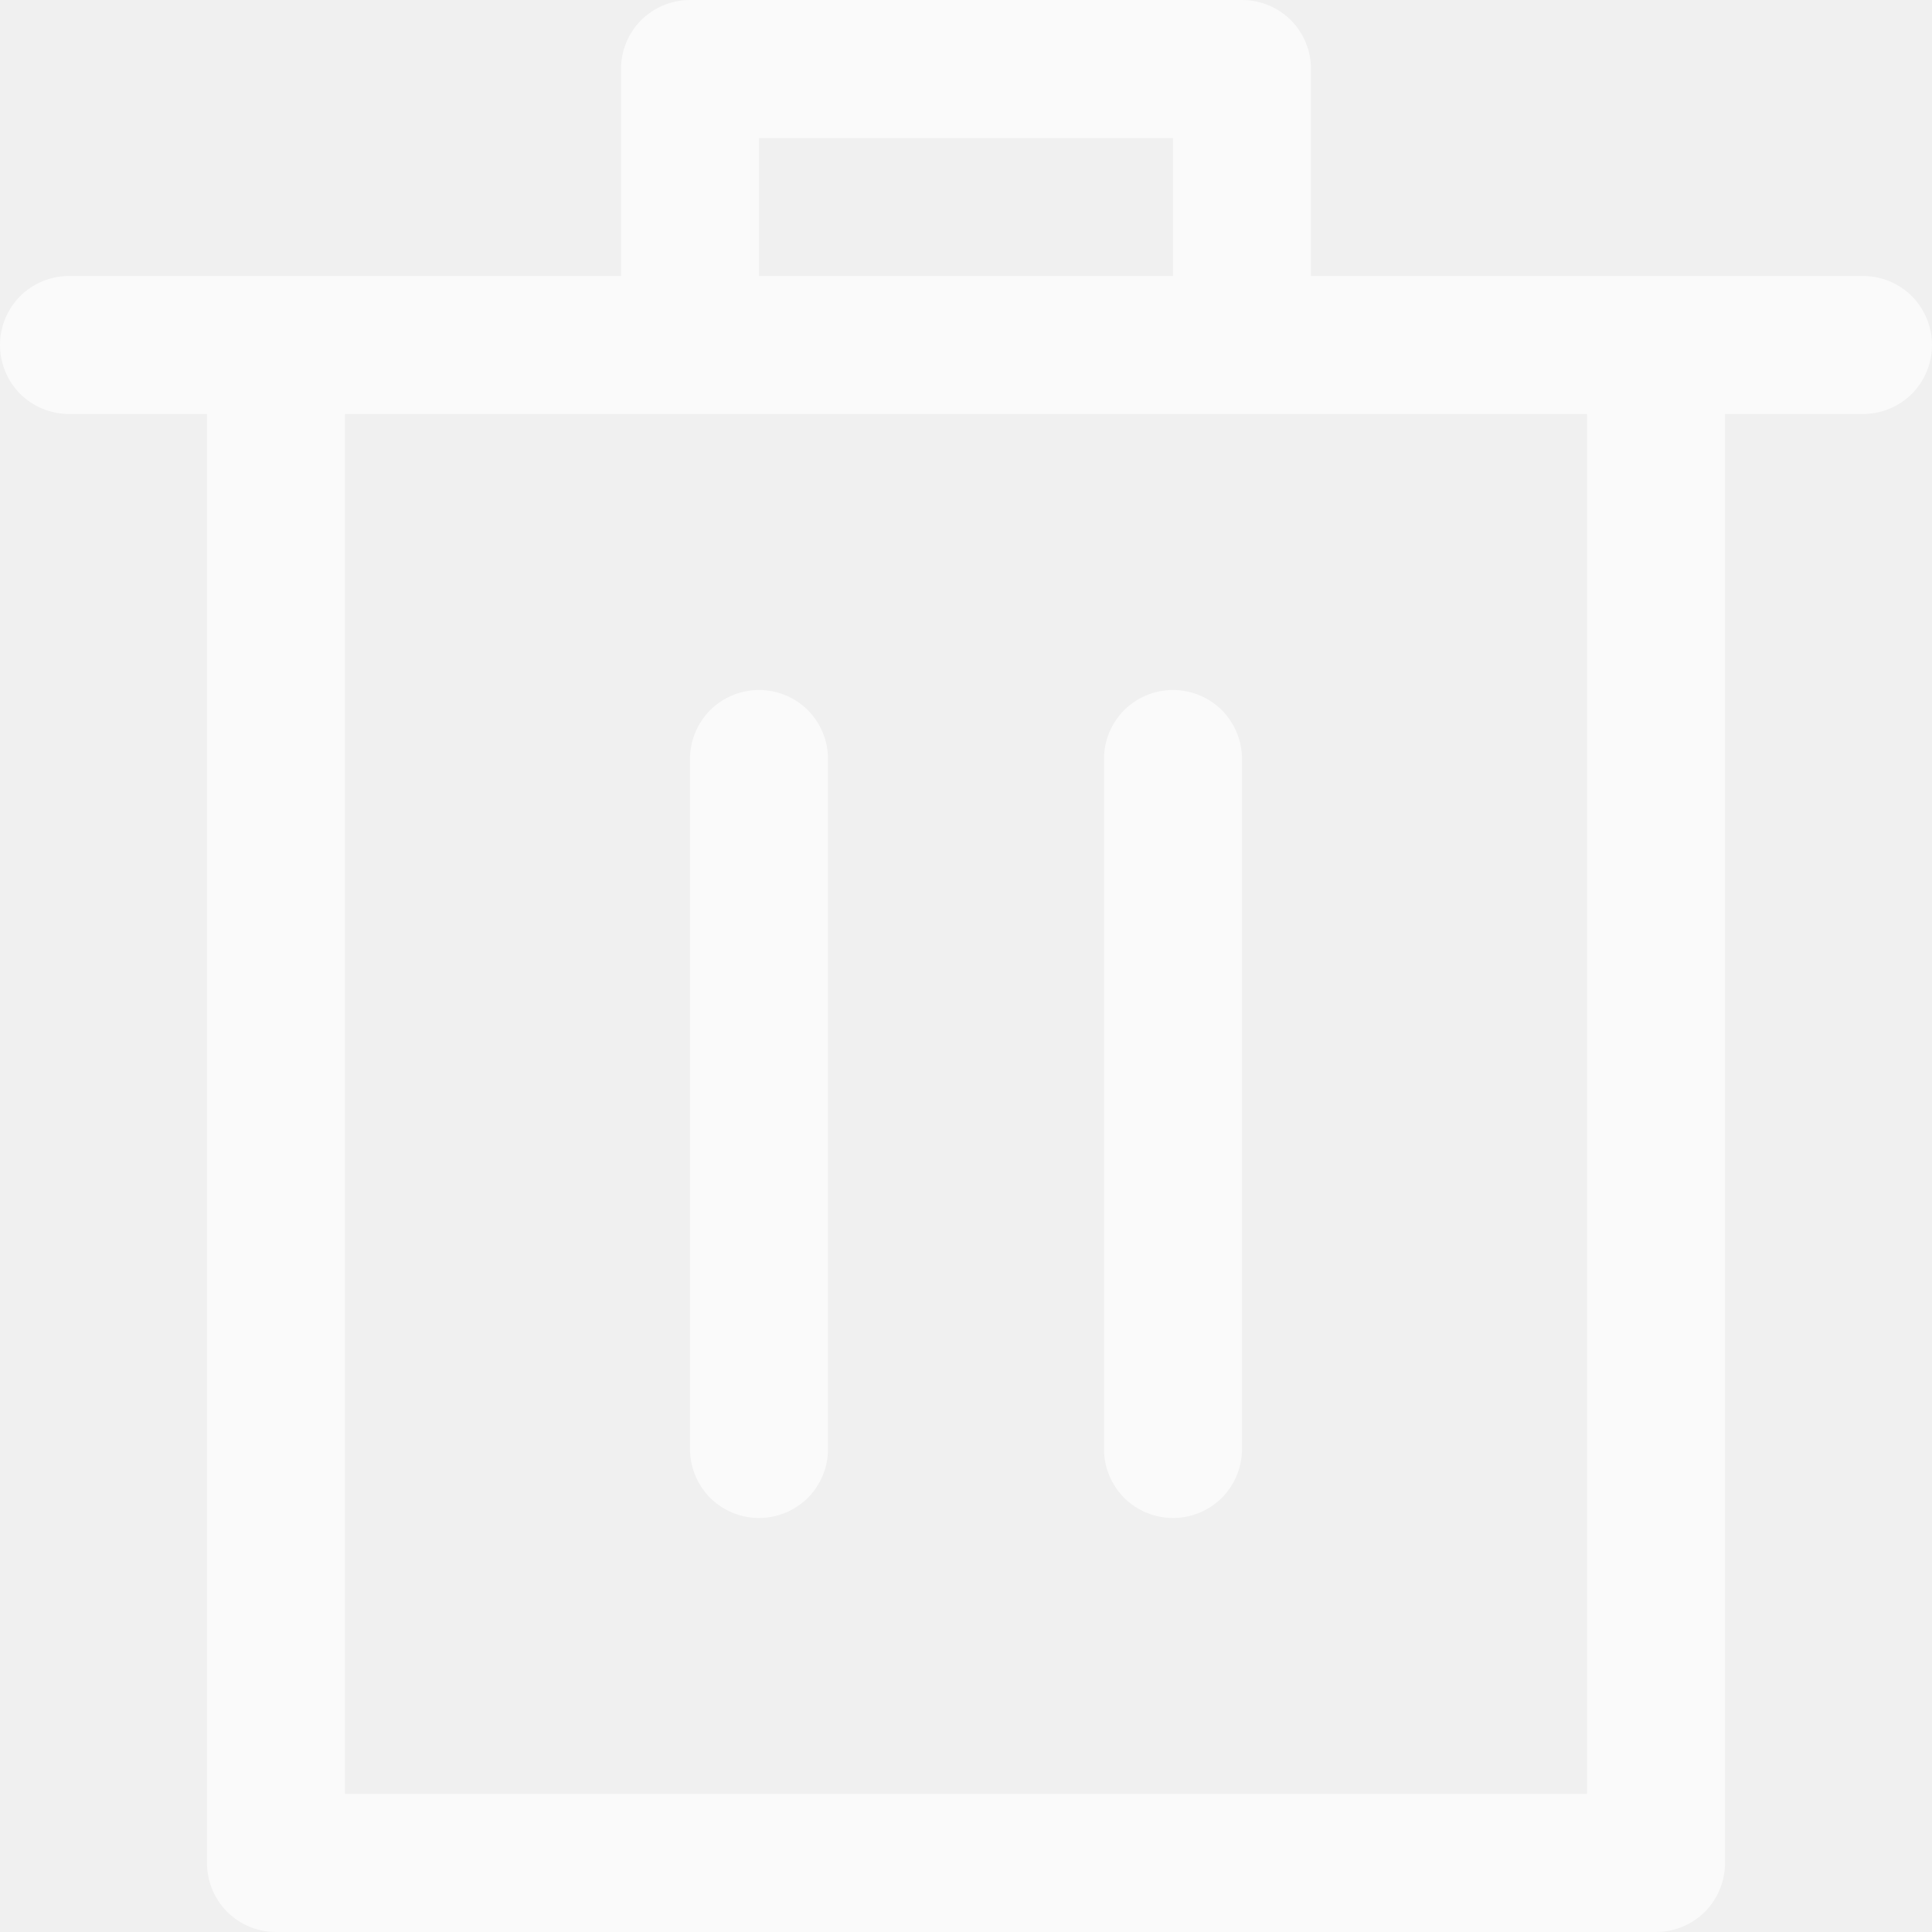
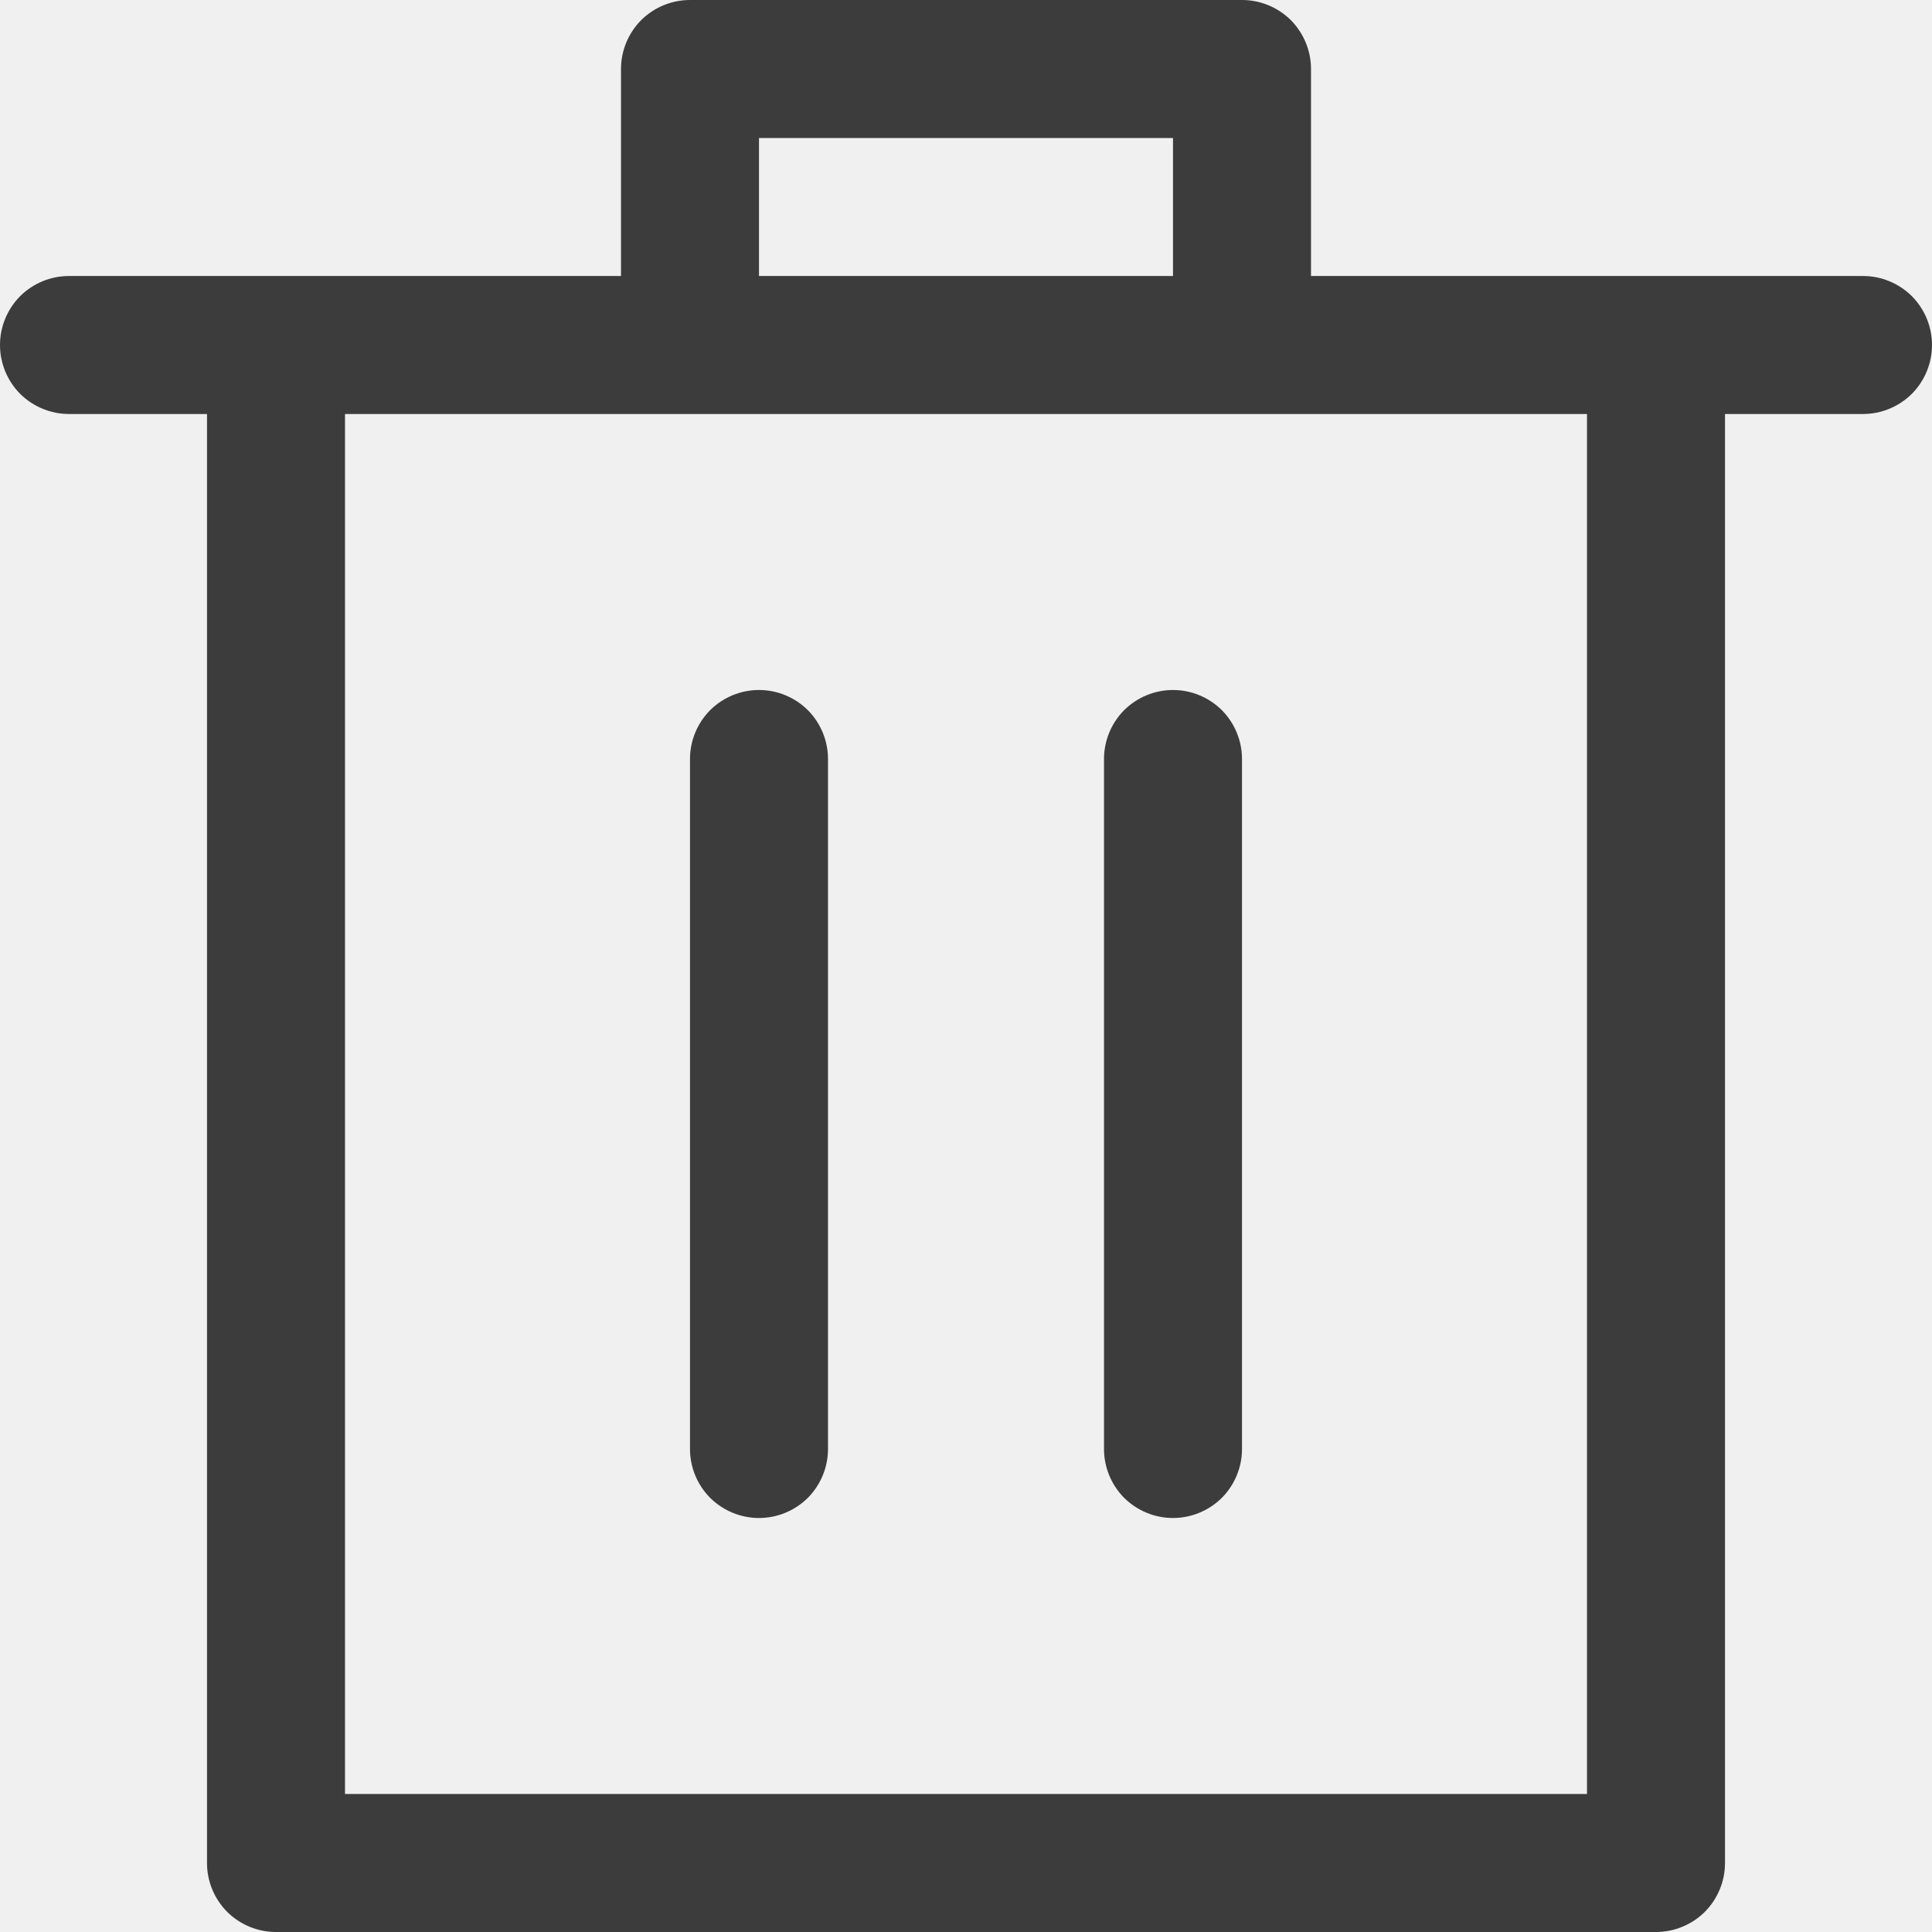
<svg xmlns="http://www.w3.org/2000/svg" width="14" height="14" viewBox="0 0 14 14" fill="none">
  <mask id="path-1-inside-1_3530_2805" fill="white">
    <path d="M1.5 3H0.5C0.367 3 0.24 2.947 0.146 2.854C0.053 2.76 0 2.633 0 2.5C0 2.367 0.053 2.24 0.146 2.146C0.24 2.053 0.367 2 0.5 2H4.5V0.5C4.5 0.367 4.553 0.24 4.646 0.146C4.74 0.053 4.867 0 5 0H9C9.133 0 9.26 0.053 9.354 0.146C9.447 0.24 9.5 0.367 9.5 0.5V2H13.5C13.633 2 13.76 2.053 13.854 2.146C13.947 2.24 14 2.367 14 2.5C14 2.633 13.947 2.76 13.854 2.854C13.76 2.947 13.633 3 13.5 3H12.5V13.5C12.5 13.633 12.447 13.76 12.354 13.854C12.26 13.947 12.133 14 12 14H2C1.867 14 1.74 13.947 1.646 13.854C1.553 13.76 1.5 13.633 1.5 13.5V3ZM8.5 2V1H5.5V2H8.5ZM2.5 13H11.5V3H2.5V13ZM5.5 11C5.367 11 5.24 10.947 5.146 10.854C5.053 10.76 5 10.633 5 10.5V5.5C5 5.367 5.053 5.24 5.146 5.146C5.24 5.053 5.367 5 5.5 5C5.633 5 5.76 5.053 5.854 5.146C5.947 5.24 6 5.367 6 5.5V10.5C6 10.633 5.947 10.76 5.854 10.854C5.76 10.947 5.633 11 5.5 11ZM8.5 11C8.367 11 8.24 10.947 8.146 10.854C8.053 10.76 8 10.633 8 10.5V5.5C8 5.367 8.053 5.24 8.146 5.146C8.24 5.053 8.367 5 8.5 5C8.633 5 8.76 5.053 8.854 5.146C8.947 5.24 9 5.367 9 5.5V10.5C9 10.633 8.947 10.76 8.854 10.854C8.76 10.947 8.633 11 8.5 11Z" />
  </mask>
-   <path d="M1.5 3H2.5V2H1.5V3ZM0 2.5H-1H0ZM0.5 2V3V2ZM4.5 2V3H5.5V2H4.5ZM5 0V-1V0ZM9 0V-1V0ZM9.5 2H8.5V3H9.5V2ZM12.5 3V2H11.5V3H12.5ZM8.5 2V3H9.5V2H8.5ZM8.5 1H9.5V0H8.5V1ZM5.5 1V0H4.5V1H5.5ZM5.5 2H4.5V3H5.5V2ZM2.5 13H1.5V14H2.5V13ZM11.5 13V14H12.5V13H11.5ZM11.5 3H12.5V2H11.5V3ZM2.5 3V2H1.5V3H2.5ZM1.5 3V2H0.5V3V4H1.5V3ZM0.5 3V2C0.633 2 0.76 2.053 0.854 2.146L0.146 2.854L-0.561 3.561C-0.279 3.842 0.102 4 0.5 4V3ZM0.146 2.854L0.854 2.146C0.947 2.24 1 2.367 1 2.5H0H-1C-1 2.898 -0.842 3.279 -0.561 3.561L0.146 2.854ZM0 2.5H1C1 2.633 0.947 2.76 0.854 2.854L0.146 2.146L-0.561 1.439C-0.842 1.721 -1 2.102 -1 2.5H0ZM0.146 2.146L0.854 2.854C0.76 2.947 0.633 3 0.5 3V2V1C0.102 1 -0.279 1.158 -0.561 1.439L0.146 2.146ZM0.5 2V3H4.5V2V1H0.5V2ZM4.5 2H5.5V0.5H4.5H3.5V2H4.5ZM4.5 0.5H5.5C5.5 0.633 5.447 0.76 5.354 0.854L4.646 0.146L3.939 -0.561C3.658 -0.279 3.5 0.102 3.5 0.5H4.5ZM4.646 0.146L5.354 0.854C5.26 0.947 5.133 1 5 1V0V-1C4.602 -1 4.221 -0.842 3.939 -0.561L4.646 0.146ZM5 0V1H9V0V-1H5V0ZM9 0V1C8.867 1 8.74 0.947 8.646 0.854L9.354 0.146L10.061 -0.561C9.779 -0.842 9.398 -1 9 -1V0ZM9.354 0.146L8.646 0.854C8.553 0.76 8.5 0.633 8.5 0.5H9.5H10.5C10.5 0.102 10.342 -0.279 10.061 -0.561L9.354 0.146ZM9.5 0.5H8.5V2H9.5H10.5V0.5H9.5ZM9.5 2V3H13.5V2V1H9.5V2ZM13.5 2V3C13.367 3 13.24 2.947 13.146 2.854L13.854 2.146L14.561 1.439C14.279 1.158 13.898 1 13.5 1V2ZM13.854 2.146L13.146 2.854C13.053 2.76 13 2.633 13 2.5H14H15C15 2.102 14.842 1.721 14.561 1.439L13.854 2.146ZM14 2.5H13C13 2.367 13.053 2.24 13.146 2.146L13.854 2.854L14.561 3.561C14.842 3.279 15 2.898 15 2.5H14ZM13.854 2.854L13.146 2.146C13.24 2.053 13.367 2 13.5 2V3V4C13.898 4 14.279 3.842 14.561 3.561L13.854 2.854ZM13.5 3V2H12.5V3V4H13.5V3ZM12.5 3H11.5V13.5H12.5H13.5V3H12.5ZM12.5 13.5H11.5C11.5 13.367 11.553 13.24 11.646 13.146L12.354 13.854L13.061 14.561C13.342 14.279 13.5 13.898 13.5 13.5H12.5ZM12.354 13.854L11.646 13.146C11.74 13.053 11.867 13 12 13V14V15C12.398 15 12.779 14.842 13.061 14.561L12.354 13.854ZM12 14V13H2V14V15H12V14ZM2 14V13C2.133 13 2.26 13.053 2.354 13.146L1.646 13.854L0.939 14.561C1.221 14.842 1.602 15 2 15V14ZM1.646 13.854L2.354 13.146C2.447 13.24 2.5 13.367 2.5 13.5H1.5H0.5C0.5 13.898 0.658 14.279 0.939 14.561L1.646 13.854ZM1.5 13.5H2.5V3H1.5H0.5V13.5H1.5ZM8.5 2H9.5V1H8.5H7.5V2H8.5ZM8.5 1V0H5.5V1V2H8.5V1ZM5.5 1H4.5V2H5.5H6.5V1H5.5ZM5.5 2V3H8.5V2V1H5.5V2ZM2.5 13V14H11.5V13V12H2.5V13ZM11.5 13H12.5V3H11.5H10.5V13H11.5ZM11.5 3V2H2.5V3V4H11.5V3ZM2.5 3H1.5V13H2.5H3.5V3H2.5ZM5.5 11V10C5.633 10 5.76 10.053 5.854 10.146L5.146 10.854L4.439 11.561C4.721 11.842 5.102 12 5.5 12V11ZM5.146 10.854L5.854 10.146C5.947 10.24 6 10.367 6 10.5H5H4C4 10.898 4.158 11.279 4.439 11.561L5.146 10.854ZM5 10.5H6V5.5H5H4V10.5H5ZM5 5.5H6C6 5.633 5.947 5.76 5.854 5.854L5.146 5.146L4.439 4.439C4.158 4.721 4 5.102 4 5.5H5ZM5.146 5.146L5.854 5.854C5.76 5.947 5.633 6 5.5 6V5V4C5.102 4 4.721 4.158 4.439 4.439L5.146 5.146ZM5.5 5V6C5.367 6 5.24 5.947 5.146 5.854L5.854 5.146L6.561 4.439C6.279 4.158 5.898 4 5.5 4V5ZM5.854 5.146L5.146 5.854C5.053 5.76 5 5.633 5 5.5H6H7C7 5.102 6.842 4.721 6.561 4.439L5.854 5.146ZM6 5.5H5V10.5H6H7V5.5H6ZM6 10.5H5C5 10.367 5.053 10.24 5.146 10.146L5.854 10.854L6.561 11.561C6.842 11.279 7 10.898 7 10.5H6ZM5.854 10.854L5.146 10.146C5.24 10.053 5.367 10 5.5 10V11V12C5.898 12 6.279 11.842 6.561 11.561L5.854 10.854ZM8.5 11V10C8.633 10 8.76 10.053 8.854 10.146L8.146 10.854L7.439 11.561C7.721 11.842 8.102 12 8.5 12V11ZM8.146 10.854L8.854 10.146C8.947 10.24 9 10.367 9 10.5H8H7C7 10.898 7.158 11.279 7.439 11.561L8.146 10.854ZM8 10.5H9V5.5H8H7V10.5H8ZM8 5.5H9C9 5.633 8.947 5.76 8.854 5.854L8.146 5.146L7.439 4.439C7.158 4.721 7 5.102 7 5.5H8ZM8.146 5.146L8.854 5.854C8.76 5.947 8.633 6 8.5 6V5V4C8.102 4 7.721 4.158 7.439 4.439L8.146 5.146ZM8.5 5V6C8.367 6 8.24 5.947 8.146 5.854L8.854 5.146L9.561 4.439C9.279 4.158 8.898 4 8.5 4V5ZM8.854 5.146L8.146 5.854C8.053 5.76 8 5.633 8 5.5H9H10C10 5.102 9.842 4.721 9.561 4.439L8.854 5.146ZM9 5.5H8V10.5H9H10V5.5H9ZM9 10.5H8C8 10.367 8.053 10.24 8.146 10.146L8.854 10.854L9.561 11.561C9.842 11.279 10 10.898 10 10.5H9ZM8.854 10.854L8.146 10.146C8.24 10.053 8.367 10 8.5 10V11V12C8.898 12 9.279 11.842 9.561 11.561L8.854 10.854Z" fill="#FAFAFA" mask="url(#path-1-inside-1_3530_2805)" />
+   <path d="M1.5 3H2.5V2H1.5V3ZM0 2.5H-1H0ZM0.5 2V3V2ZM4.5 2V3H5.5V2H4.5ZM5 0V-1V0ZM9 0V-1V0ZM9.5 2H8.5V3H9.5V2ZM12.5 3V2H11.5V3H12.5ZM8.5 2V3H9.5V2H8.5ZM8.5 1H9.5V0H8.5V1ZM5.5 1V0H4.5V1H5.5ZM5.5 2H4.5V3H5.5V2ZM2.5 13H1.5V14H2.5V13ZM11.5 13V14H12.5V13H11.5ZM11.5 3H12.5V2H11.5V3ZM2.5 3V2H1.5V3H2.5ZM1.5 3V2H0.5V3V4H1.5V3ZM0.5 3V2C0.633 2 0.76 2.053 0.854 2.146L0.146 2.854L-0.561 3.561C-0.279 3.842 0.102 4 0.5 4V3ZM0.146 2.854L0.854 2.146C0.947 2.24 1 2.367 1 2.5H0H-1C-1 2.898 -0.842 3.279 -0.561 3.561L0.146 2.854ZM0 2.5H1C1 2.633 0.947 2.76 0.854 2.854L0.146 2.146L-0.561 1.439C-0.842 1.721 -1 2.102 -1 2.5H0ZM0.146 2.146L0.854 2.854C0.76 2.947 0.633 3 0.5 3V2V1C0.102 1 -0.279 1.158 -0.561 1.439L0.146 2.146ZM0.5 2V3H4.5V2V1H0.5V2ZM4.5 2H5.5V0.5H4.5H3.5V2H4.5ZM4.5 0.5H5.5C5.5 0.633 5.447 0.76 5.354 0.854L4.646 0.146L3.939 -0.561C3.658 -0.279 3.5 0.102 3.5 0.5H4.5ZM4.646 0.146L5.354 0.854C5.26 0.947 5.133 1 5 1V0V-1C4.602 -1 4.221 -0.842 3.939 -0.561L4.646 0.146ZM5 0V1H9V0V-1H5V0ZM9 0V1C8.867 1 8.74 0.947 8.646 0.854L9.354 0.146L10.061 -0.561C9.779 -0.842 9.398 -1 9 -1V0ZM9.354 0.146L8.646 0.854C8.553 0.76 8.5 0.633 8.5 0.5H9.5H10.5C10.5 0.102 10.342 -0.279 10.061 -0.561L9.354 0.146ZM9.5 0.5H8.5V2H9.5H10.5V0.5H9.5ZM9.5 2V3H13.5V2V1H9.5V2ZM13.5 2V3C13.367 3 13.24 2.947 13.146 2.854L13.854 2.146L14.561 1.439C14.279 1.158 13.898 1 13.5 1V2ZM13.854 2.146L13.146 2.854C13.053 2.76 13 2.633 13 2.5H14H15C15 2.102 14.842 1.721 14.561 1.439L13.854 2.146ZM14 2.5H13C13 2.367 13.053 2.24 13.146 2.146L13.854 2.854L14.561 3.561C14.842 3.279 15 2.898 15 2.5H14ZM13.854 2.854L13.146 2.146C13.24 2.053 13.367 2 13.5 2V3V4C13.898 4 14.279 3.842 14.561 3.561L13.854 2.854ZM13.5 3V2H12.5V3V4H13.5V3ZM12.5 3H11.5V13.5H12.5H13.5V3H12.5ZM12.5 13.5H11.5C11.5 13.367 11.553 13.24 11.646 13.146L12.354 13.854L13.061 14.561C13.342 14.279 13.5 13.898 13.5 13.5H12.5ZM12.354 13.854L11.646 13.146C11.74 13.053 11.867 13 12 13V14V15C12.398 15 12.779 14.842 13.061 14.561L12.354 13.854ZM12 14V13H2V14V15H12V14ZM2 14V13C2.133 13 2.26 13.053 2.354 13.146L1.646 13.854L0.939 14.561C1.221 14.842 1.602 15 2 15V14ZM1.646 13.854L2.354 13.146C2.447 13.24 2.5 13.367 2.5 13.5H1.5H0.5C0.5 13.898 0.658 14.279 0.939 14.561L1.646 13.854ZM1.5 13.5H2.5V3H1.5H0.5V13.5H1.5ZM8.5 2H9.5V1H8.5H7.5V2H8.5ZM8.5 1V0H5.5V1V2H8.5V1ZM5.5 1H4.5V2H5.5H6.5V1H5.5ZM5.5 2V3H8.5V2V1H5.5V2ZM2.5 13V14H11.5V13V12H2.5V13ZM11.5 13H12.5V3H11.5H10.5V13H11.5ZM11.5 3V2H2.5V3V4H11.5V3ZM2.5 3H1.5V13H2.5H3.5V3H2.5ZM5.5 11V10C5.633 10 5.76 10.053 5.854 10.146L5.146 10.854L4.439 11.561C4.721 11.842 5.102 12 5.5 12V11ZM5.146 10.854L5.854 10.146C5.947 10.24 6 10.367 6 10.5H5H4C4 10.898 4.158 11.279 4.439 11.561L5.146 10.854ZM5 10.5H6V5.5H5H4V10.5H5ZM5 5.5H6C6 5.633 5.947 5.76 5.854 5.854L5.146 5.146L4.439 4.439C4.158 4.721 4 5.102 4 5.5H5ZM5.146 5.146L5.854 5.854C5.76 5.947 5.633 6 5.5 6V5V4C5.102 4 4.721 4.158 4.439 4.439L5.146 5.146ZM5.5 5V6C5.367 6 5.24 5.947 5.146 5.854L5.854 5.146L6.561 4.439C6.279 4.158 5.898 4 5.5 4V5ZM5.854 5.146L5.146 5.854C5.053 5.76 5 5.633 5 5.5H6H7C7 5.102 6.842 4.721 6.561 4.439L5.854 5.146ZM6 5.5H5V10.5H6H7V5.5H6ZM6 10.5H5C5 10.367 5.053 10.24 5.146 10.146L5.854 10.854L6.561 11.561C6.842 11.279 7 10.898 7 10.5H6ZM5.854 10.854L5.146 10.146C5.24 10.053 5.367 10 5.5 10V11V12C5.898 12 6.279 11.842 6.561 11.561L5.854 10.854ZM8.5 11V10C8.633 10 8.76 10.053 8.854 10.146L8.146 10.854L7.439 11.561C7.721 11.842 8.102 12 8.5 12V11ZM8.146 10.854L8.854 10.146C8.947 10.24 9 10.367 9 10.5H8H7C7 10.898 7.158 11.279 7.439 11.561L8.146 10.854ZM8 10.5H9V5.5H8H7V10.5H8ZM8 5.5H9C9 5.633 8.947 5.76 8.854 5.854L8.146 5.146L7.439 4.439C7.158 4.721 7 5.102 7 5.5H8ZM8.146 5.146L8.854 5.854C8.76 5.947 8.633 6 8.5 6V5V4C8.102 4 7.721 4.158 7.439 4.439L8.146 5.146ZM8.5 5V6C8.367 6 8.24 5.947 8.146 5.854L8.854 5.146L9.561 4.439C9.279 4.158 8.898 4 8.5 4V5ZM8.854 5.146L8.146 5.854C8.053 5.76 8 5.633 8 5.5H9H10C10 5.102 9.842 4.721 9.561 4.439L8.854 5.146ZM9 5.5H8V10.5H9H10V5.5H9ZM9 10.5H8C8 10.367 8.053 10.24 8.146 10.146L8.854 10.854L9.561 11.561C9.842 11.279 10 10.898 10 10.5H9ZM8.854 10.854L8.146 10.146C8.24 10.053 8.367 10 8.5 10V11V12C8.898 12 9.279 11.842 9.561 11.561L8.854 10.854Z" fill="#3C3C3C" mask="url(#path-1-inside-1_3530_2805)" />
</svg>
